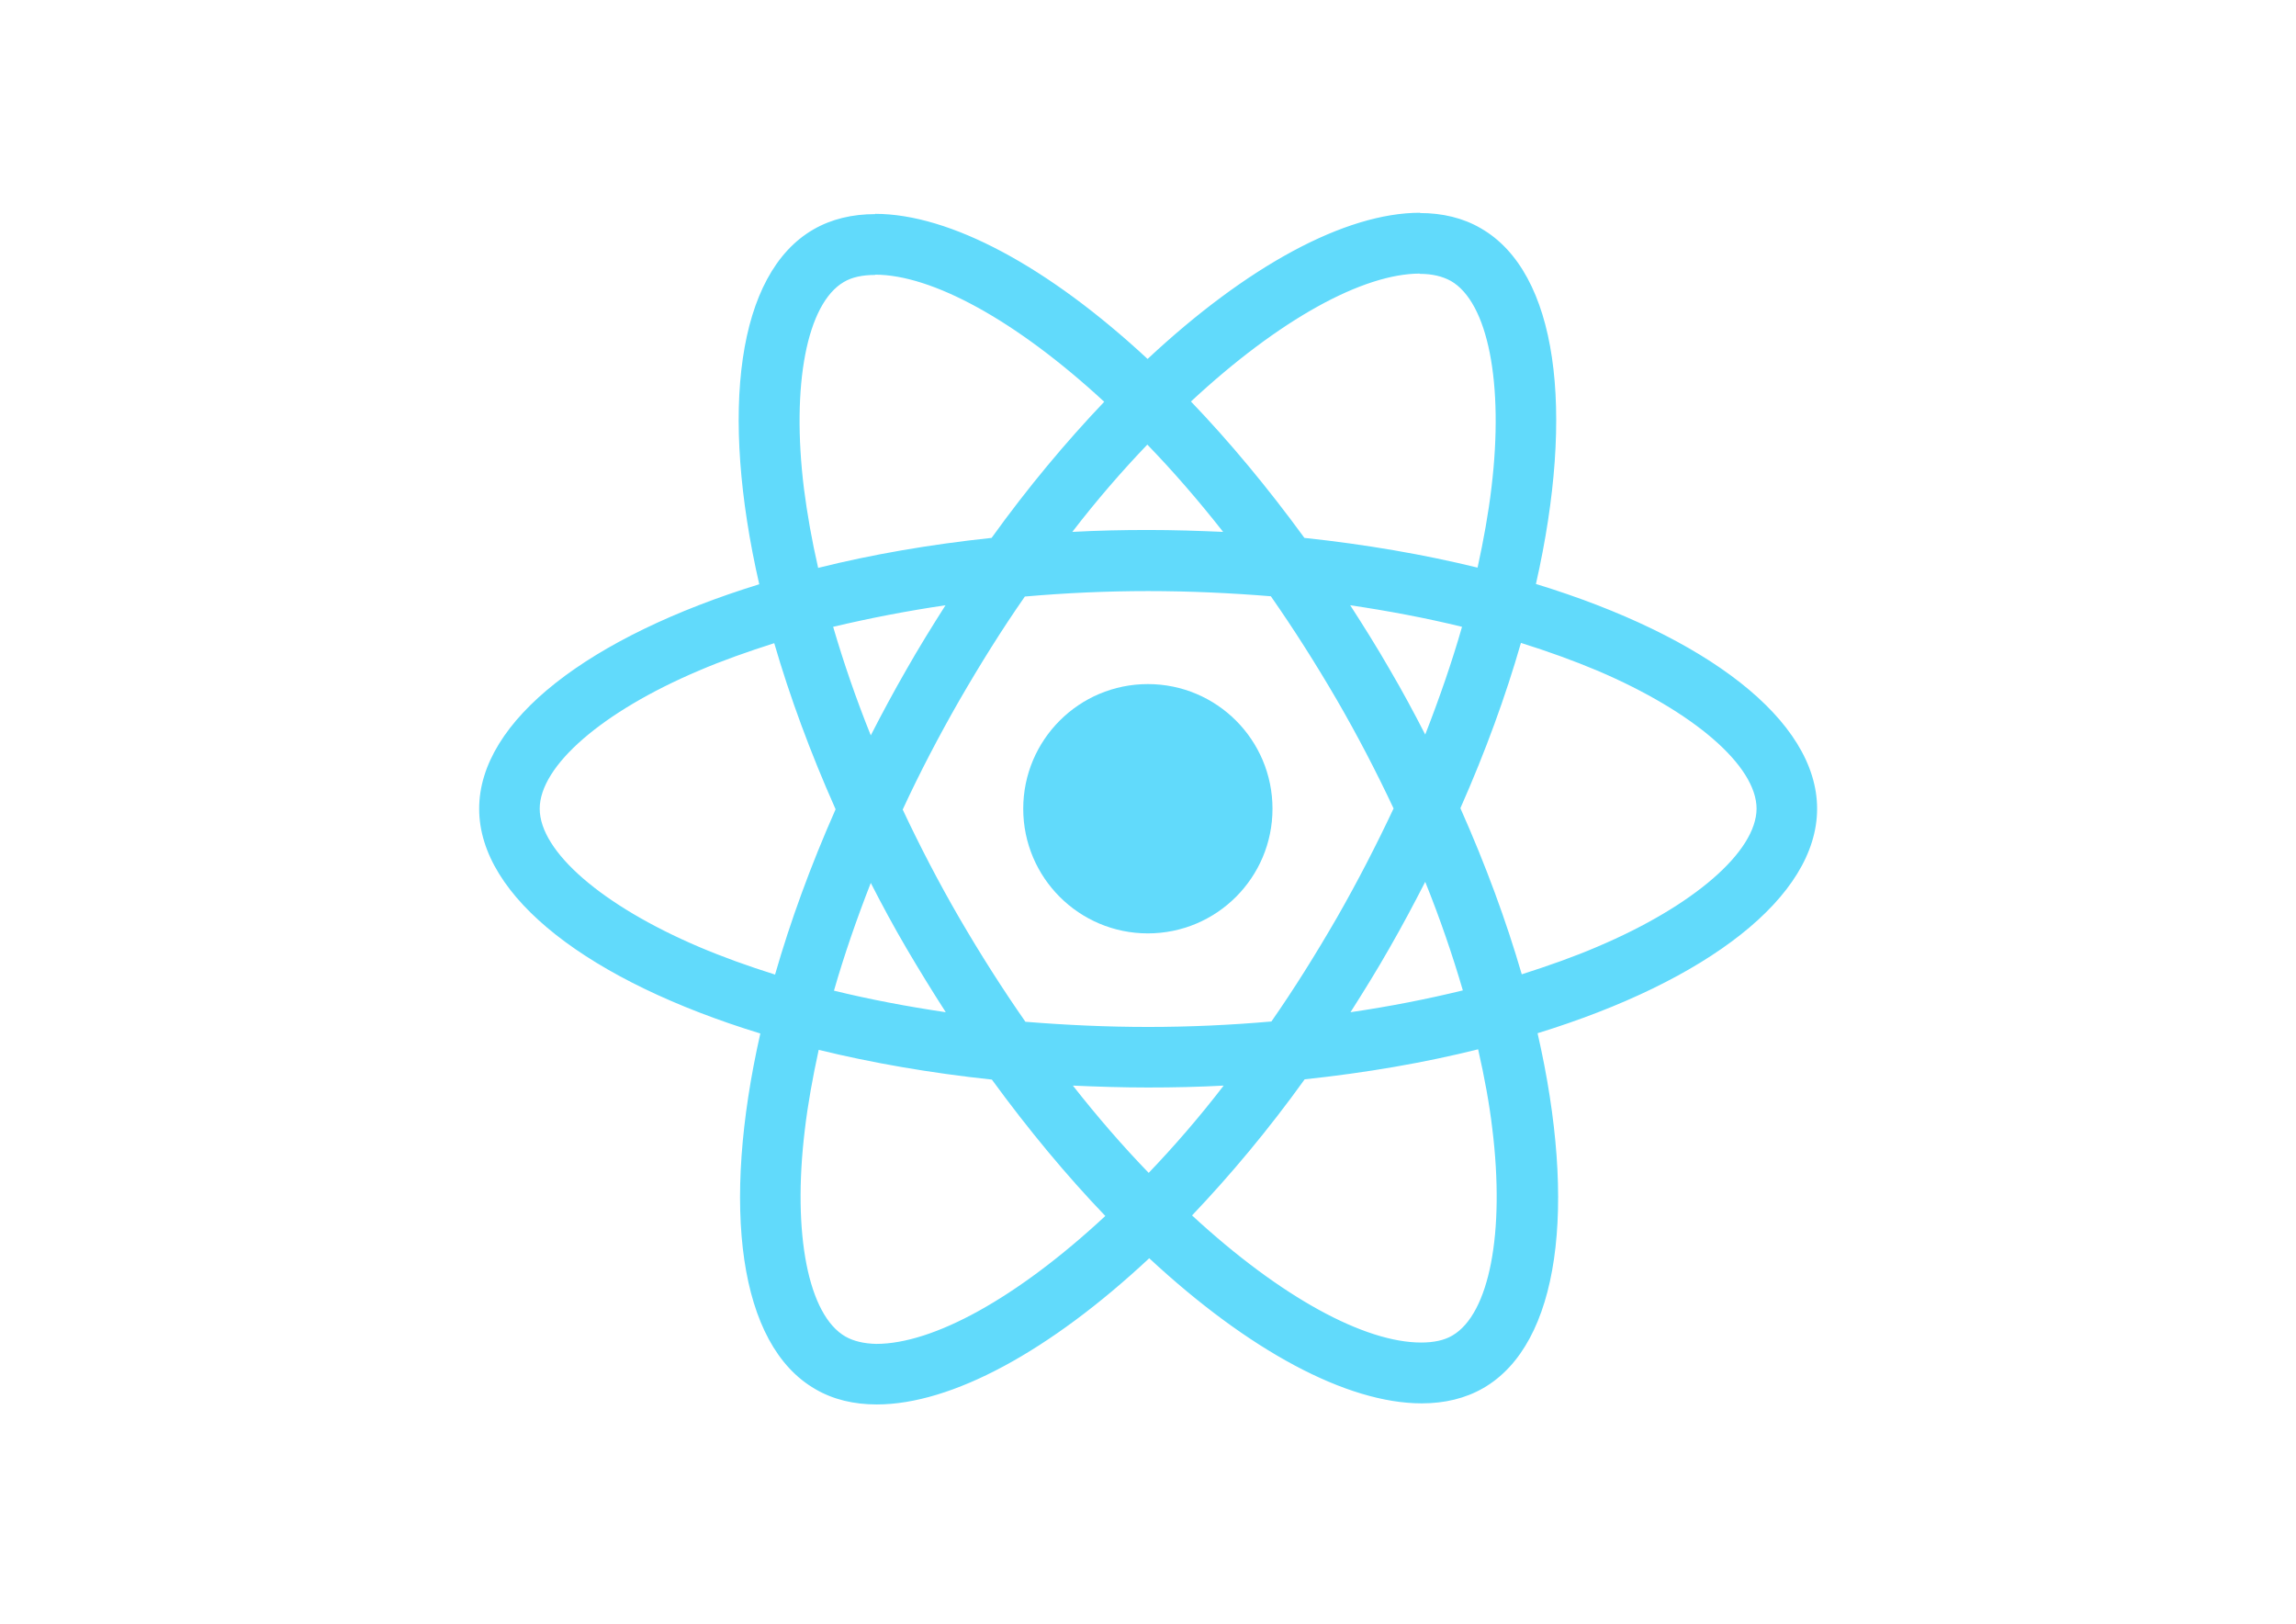
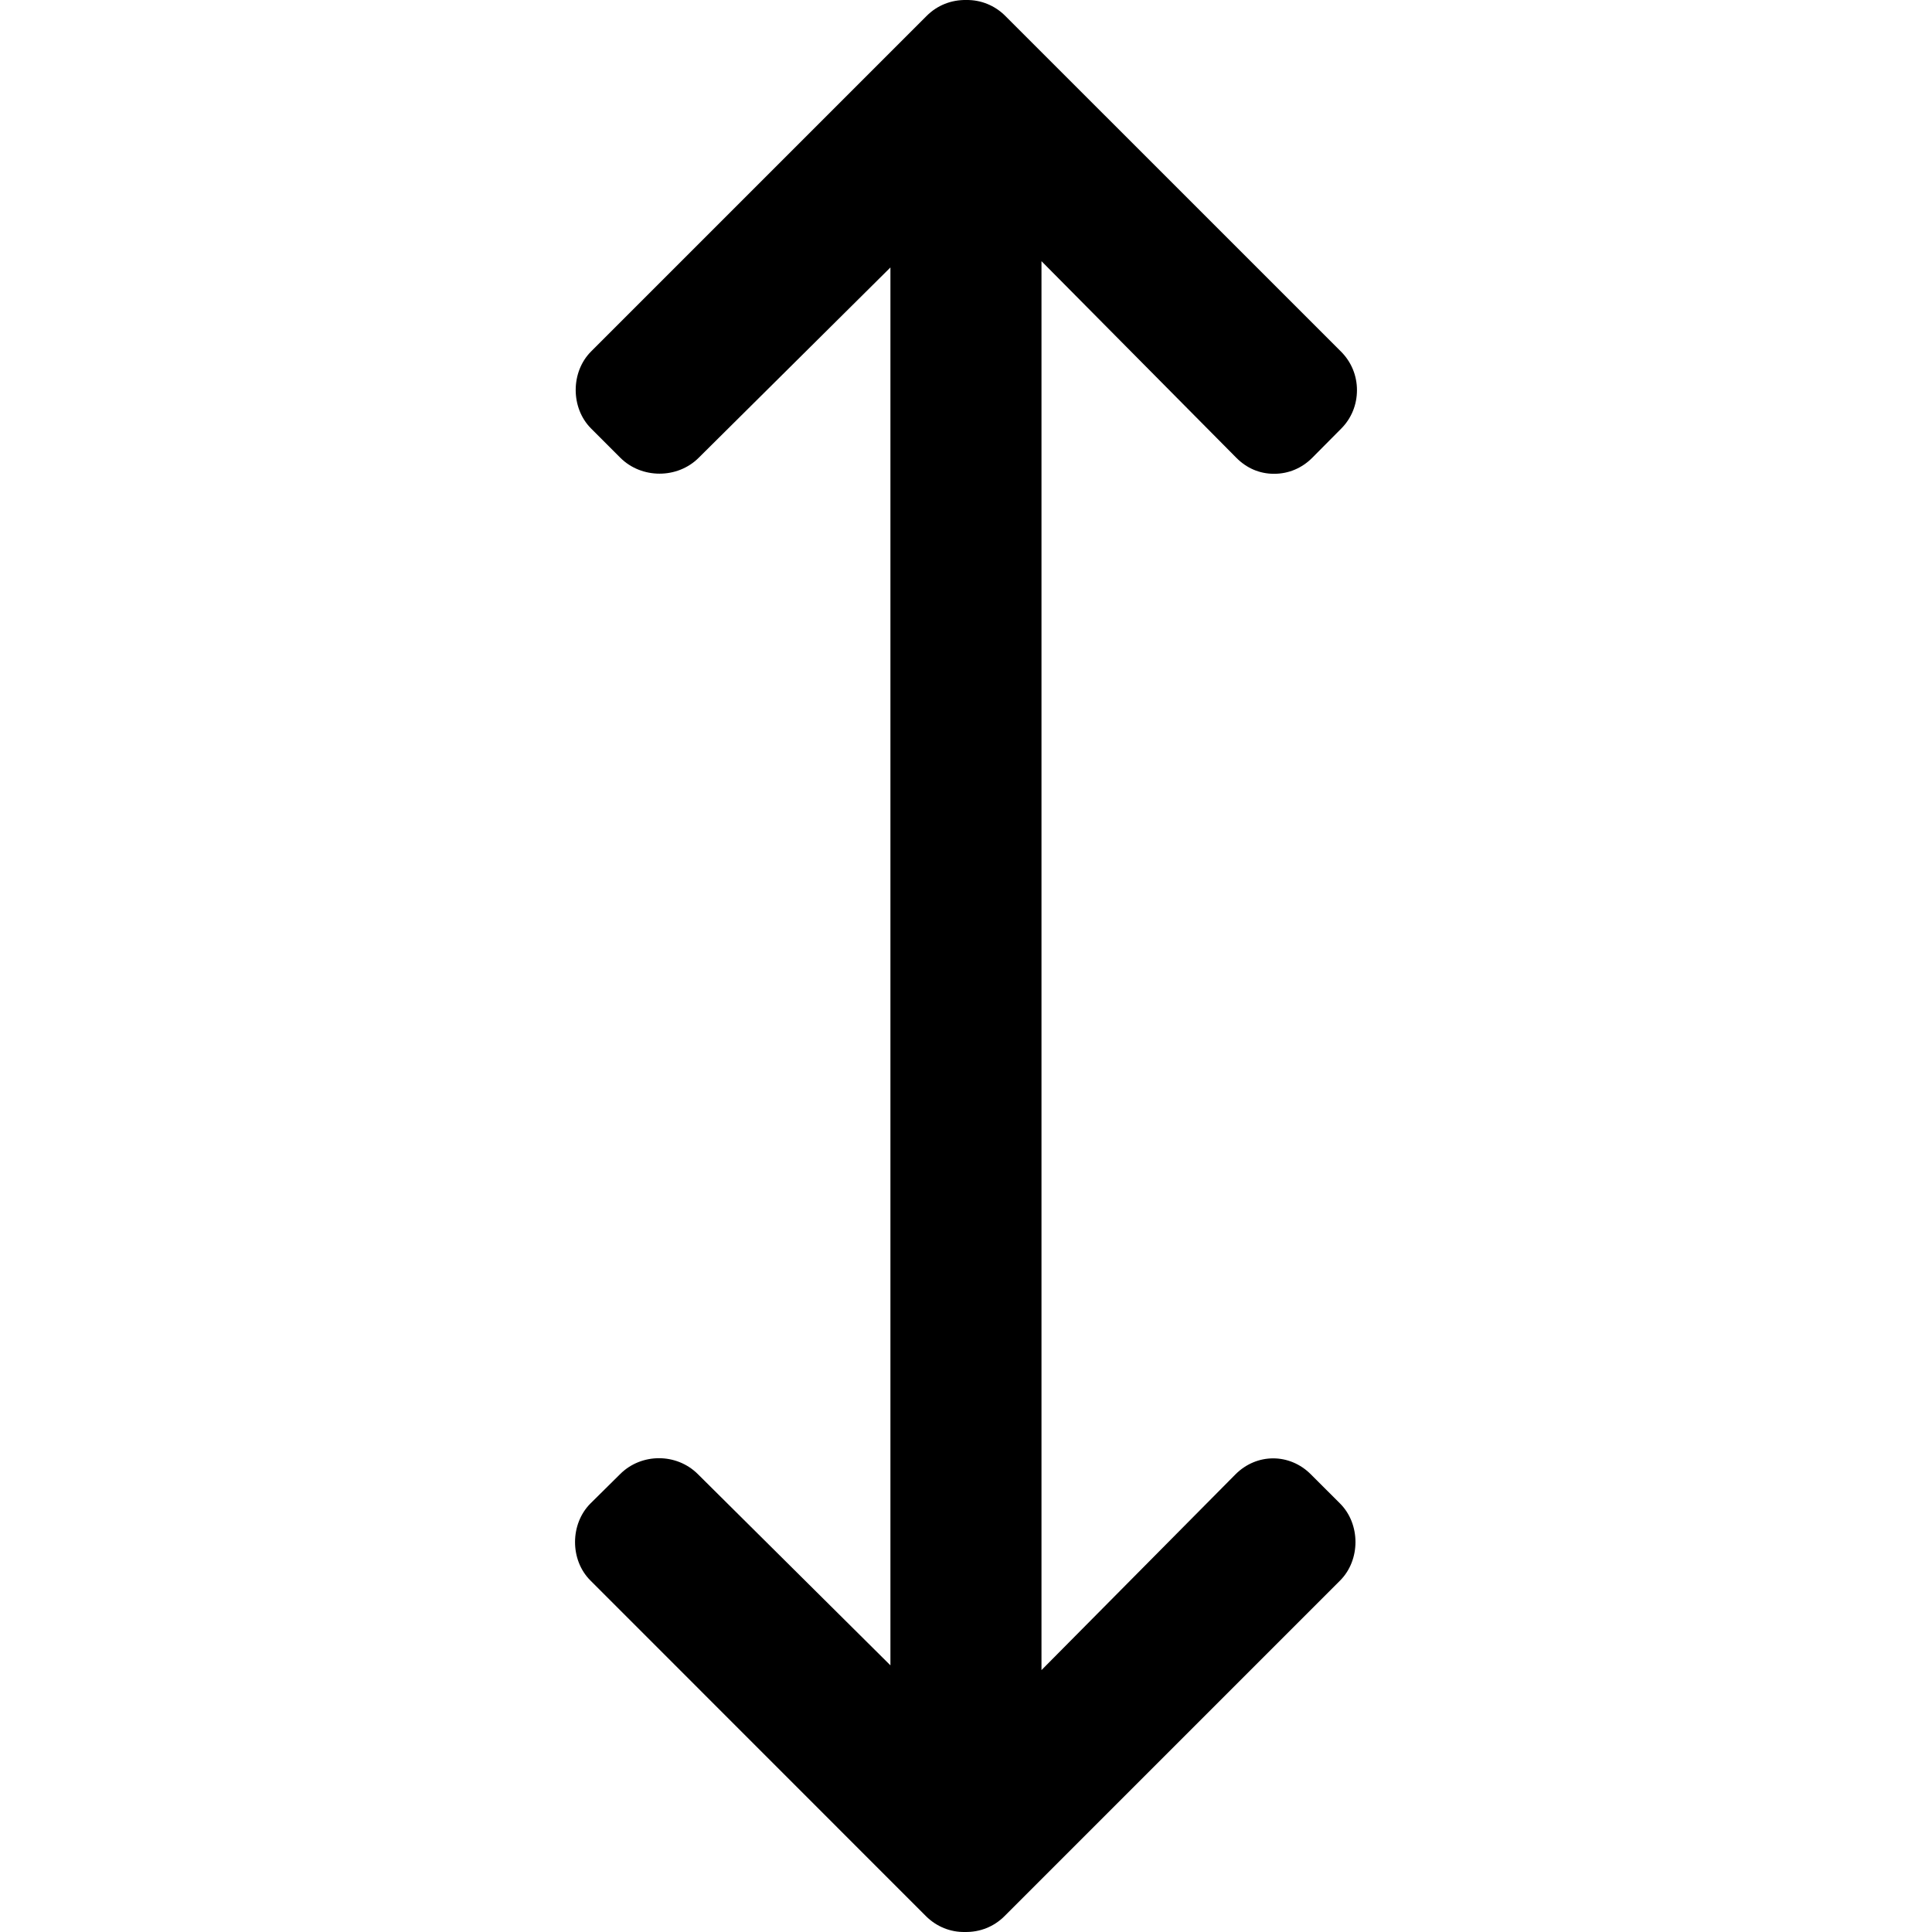
- <svg xmlns="http://www.w3.org/2000/svg" viewBox="0 0 841.9 595.3">
-   <g fill="#61DAFB">
-     <path d="M666.3 296.5c0-32.5-40.7-63.3-103.1-82.4 14.4-63.6 8-114.2-20.2-130.4-6.5-3.8-14.1-5.6-22.4-5.6v22.3c4.6 0 8.3.9 11.4 2.6 13.6 7.8 19.5 37.5 14.9 75.7-1.1 9.4-2.9 19.3-5.1 29.4-19.6-4.8-41-8.5-63.5-10.9-13.5-18.5-27.5-35.3-41.6-50 32.6-30.3 63.2-46.9 84-46.9V78c-27.5 0-63.5 19.6-99.9 53.6-36.4-33.8-72.4-53.2-99.9-53.2v22.3c20.7 0 51.4 16.5 84 46.6-14 14.7-28 31.4-41.3 49.9-22.6 2.4-44 6.1-63.6 11-2.3-10-4-19.7-5.2-29-4.7-38.2 1.1-67.9 14.6-75.8 3-1.8 6.9-2.6 11.5-2.6V78.5c-8.4 0-16 1.8-22.6 5.6-28.1 16.2-34.4 66.7-19.9 130.1-62.2 19.2-102.7 49.9-102.7 82.3 0 32.5 40.7 63.3 103.1 82.4-14.4 63.6-8 114.2 20.2 130.4 6.5 3.8 14.1 5.6 22.5 5.6 27.5 0 63.5-19.6 99.9-53.6 36.4 33.8 72.4 53.2 99.9 53.2 8.4 0 16-1.8 22.6-5.6 28.1-16.2 34.4-66.7 19.9-130.1 62-19.1 102.5-49.9 102.5-82.3zm-130.2-66.7c-3.7 12.9-8.3 26.2-13.5 39.5-4.1-8-8.4-16-13.1-24-4.6-8-9.5-15.8-14.4-23.4 14.2 2.1 27.9 4.7 41 7.9zm-45.8 106.5c-7.8 13.5-15.8 26.3-24.1 38.2-14.9 1.3-30 2-45.2 2-15.1 0-30.2-.7-45-1.9-8.3-11.9-16.4-24.6-24.2-38-7.6-13.1-14.5-26.4-20.8-39.8 6.2-13.4 13.2-26.8 20.7-39.9 7.8-13.5 15.8-26.3 24.1-38.2 14.9-1.3 30-2 45.2-2 15.1 0 30.2.7 45 1.9 8.3 11.9 16.4 24.6 24.2 38 7.6 13.1 14.5 26.4 20.8 39.8-6.3 13.4-13.2 26.8-20.7 39.9zm32.3-13c5.4 13.4 10 26.8 13.8 39.8-13.1 3.2-26.9 5.9-41.2 8 4.9-7.7 9.8-15.6 14.4-23.7 4.6-8 8.9-16.1 13-24.1zM421.2 430c-9.3-9.6-18.6-20.3-27.8-32 9 .4 18.2.7 27.5.7 9.4 0 18.7-.2 27.8-.7-9 11.7-18.3 22.4-27.5 32zm-74.4-58.9c-14.2-2.1-27.9-4.7-41-7.9 3.7-12.9 8.3-26.2 13.5-39.5 4.1 8 8.4 16 13.1 24 4.7 8 9.5 15.8 14.4 23.4zM420.7 163c9.3 9.6 18.6 20.3 27.8 32-9-.4-18.2-.7-27.5-.7-9.4 0-18.7.2-27.8.7 9-11.7 18.3-22.4 27.5-32zm-74 58.9c-4.9 7.7-9.8 15.6-14.4 23.7-4.6 8-8.9 16-13 24-5.4-13.4-10-26.8-13.8-39.8 13.1-3.1 26.9-5.8 41.2-7.9zm-90.5 125.2c-35.4-15.1-58.3-34.9-58.3-50.6 0-15.7 22.9-35.6 58.3-50.6 8.6-3.7 18-7 27.7-10.1 5.7 19.6 13.2 40 22.5 60.9-9.2 20.8-16.6 41.1-22.2 60.6-9.9-3.1-19.3-6.5-28-10.2zM310 490c-13.6-7.8-19.5-37.5-14.9-75.7 1.1-9.4 2.9-19.3 5.1-29.4 19.6 4.8 41 8.5 63.5 10.9 13.5 18.5 27.5 35.3 41.6 50-32.6 30.3-63.2 46.9-84 46.9-4.5-.1-8.3-1-11.3-2.7zm237.2-76.2c4.7 38.2-1.1 67.9-14.6 75.8-3 1.8-6.9 2.6-11.5 2.6-20.7 0-51.4-16.5-84-46.6 14-14.7 28-31.4 41.3-49.9 22.6-2.4 44-6.1 63.6-11 2.3 10.1 4.1 19.8 5.2 29.1zm38.5-66.7c-8.6 3.7-18 7-27.7 10.1-5.7-19.6-13.2-40-22.5-60.9 9.2-20.8 16.6-41.1 22.2-60.6 9.9 3.1 19.3 6.5 28.1 10.2 35.4 15.1 58.3 34.9 58.3 50.6-.1 15.7-23 35.6-58.4 50.6zM320.8 78.4z" />
-     <circle cx="420.9" cy="296.5" r="45.7" />
-     <path d="M520.5 78.1z" />
+ <svg xmlns="http://www.w3.org/2000/svg" version="1.1" id="Layer_1" x="0px" y="0px" viewBox="0 0 492.001 492.001" style="enable-background:new 0 0 492.001 492.001;" xml:space="preserve">
+   <g>
+     <g>
+       <path d="M333.807,375.442c-5.408-5.408-13.76-5.408-19.168,0l-49.416,49.864V66.51l49.644,50.096    c2.604,2.612,5.876,4.052,9.584,4.052c3.708,0,7.084-1.44,9.7-4.052l7.392-7.448c2.612-2.612,4.02-6.096,4.02-9.812    c0-3.712-1.448-7.2-4.06-9.808L255.995,4.042c-2.672-2.676-6.252-4.104-9.924-4.04c-3.828-0.068-7.412,1.36-10.08,4.036    l-85.464,85.464c-5.228,5.224-5.228,14.4,0,19.62l7.444,7.448c5.412,5.404,14.572,5.404,19.968-0.004l48.816-48.456v355.984    l-49.036-48.692c-5.416-5.408-14.396-5.408-19.804,0l-7.528,7.448c-5.236,5.224-5.276,14.4-0.048,19.62l85.468,85.5    c2.68,2.668,6.244,4.104,9.916,4.028c3.828,0.076,7.404-1.356,10.076-4.028l85.46-85.464c5.232-5.224,5.232-14.396,0-19.62    L333.807,375.442z" />
+     </g>
  </g>
</svg>
